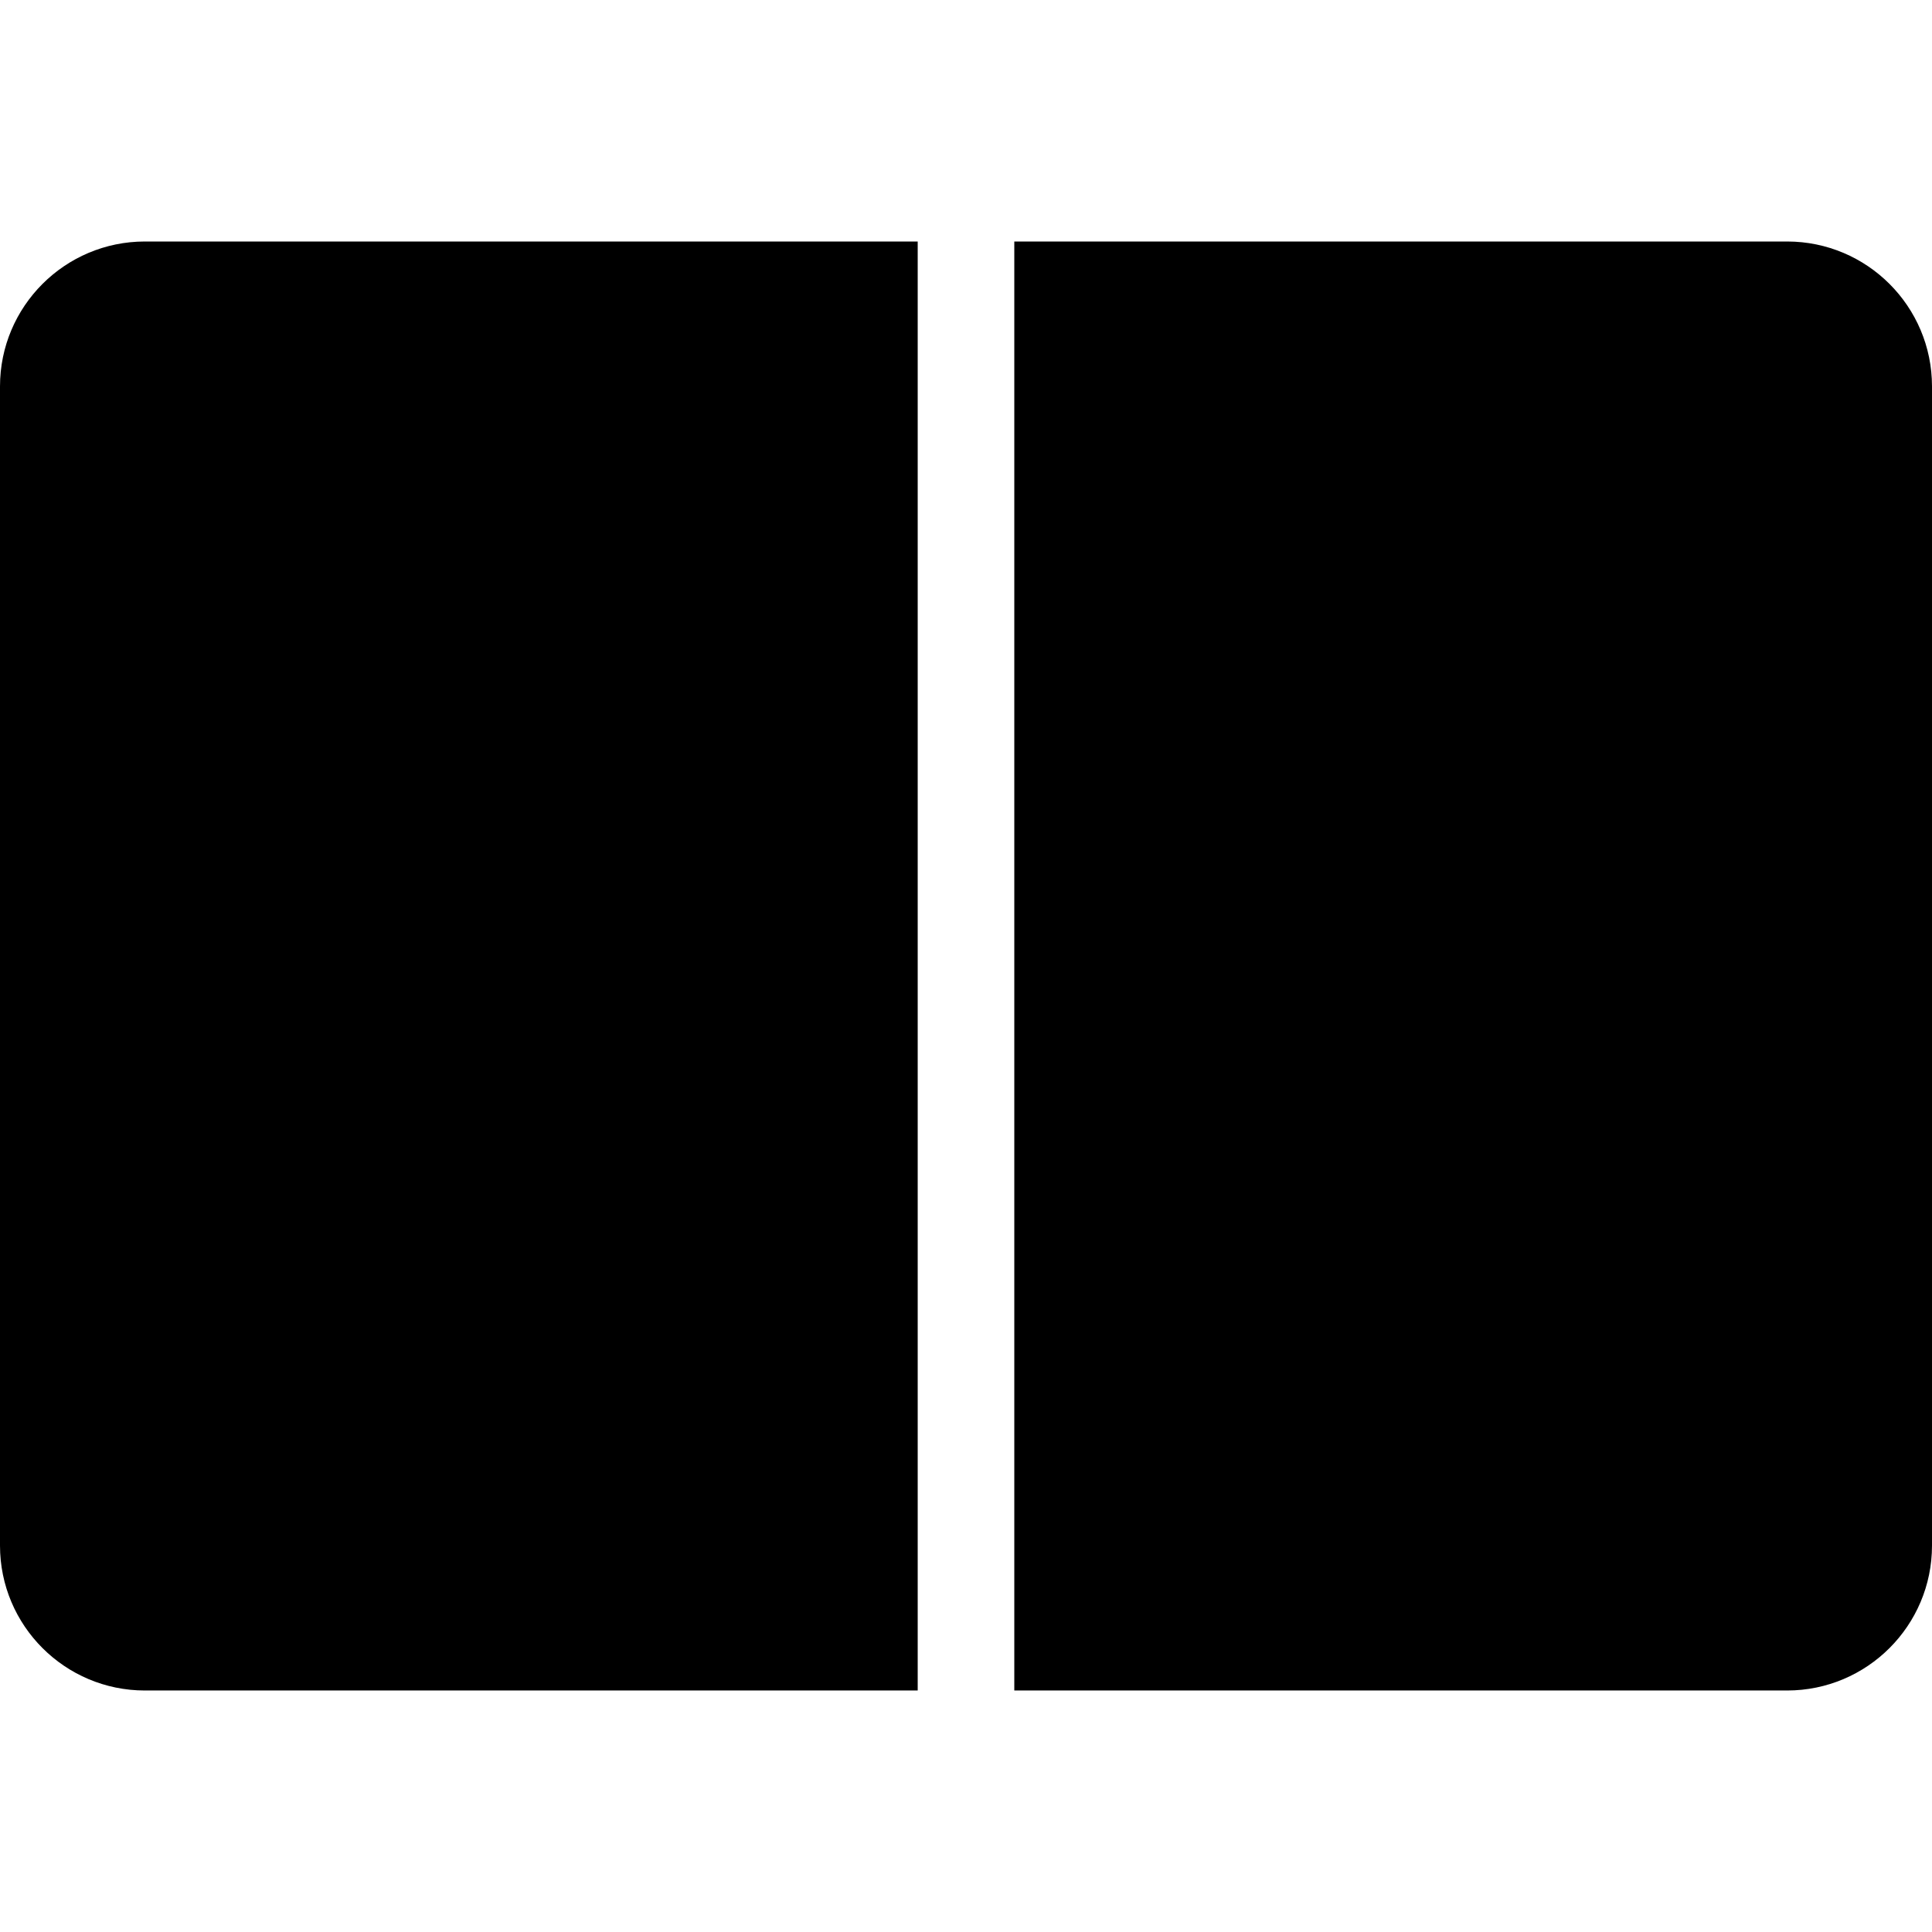
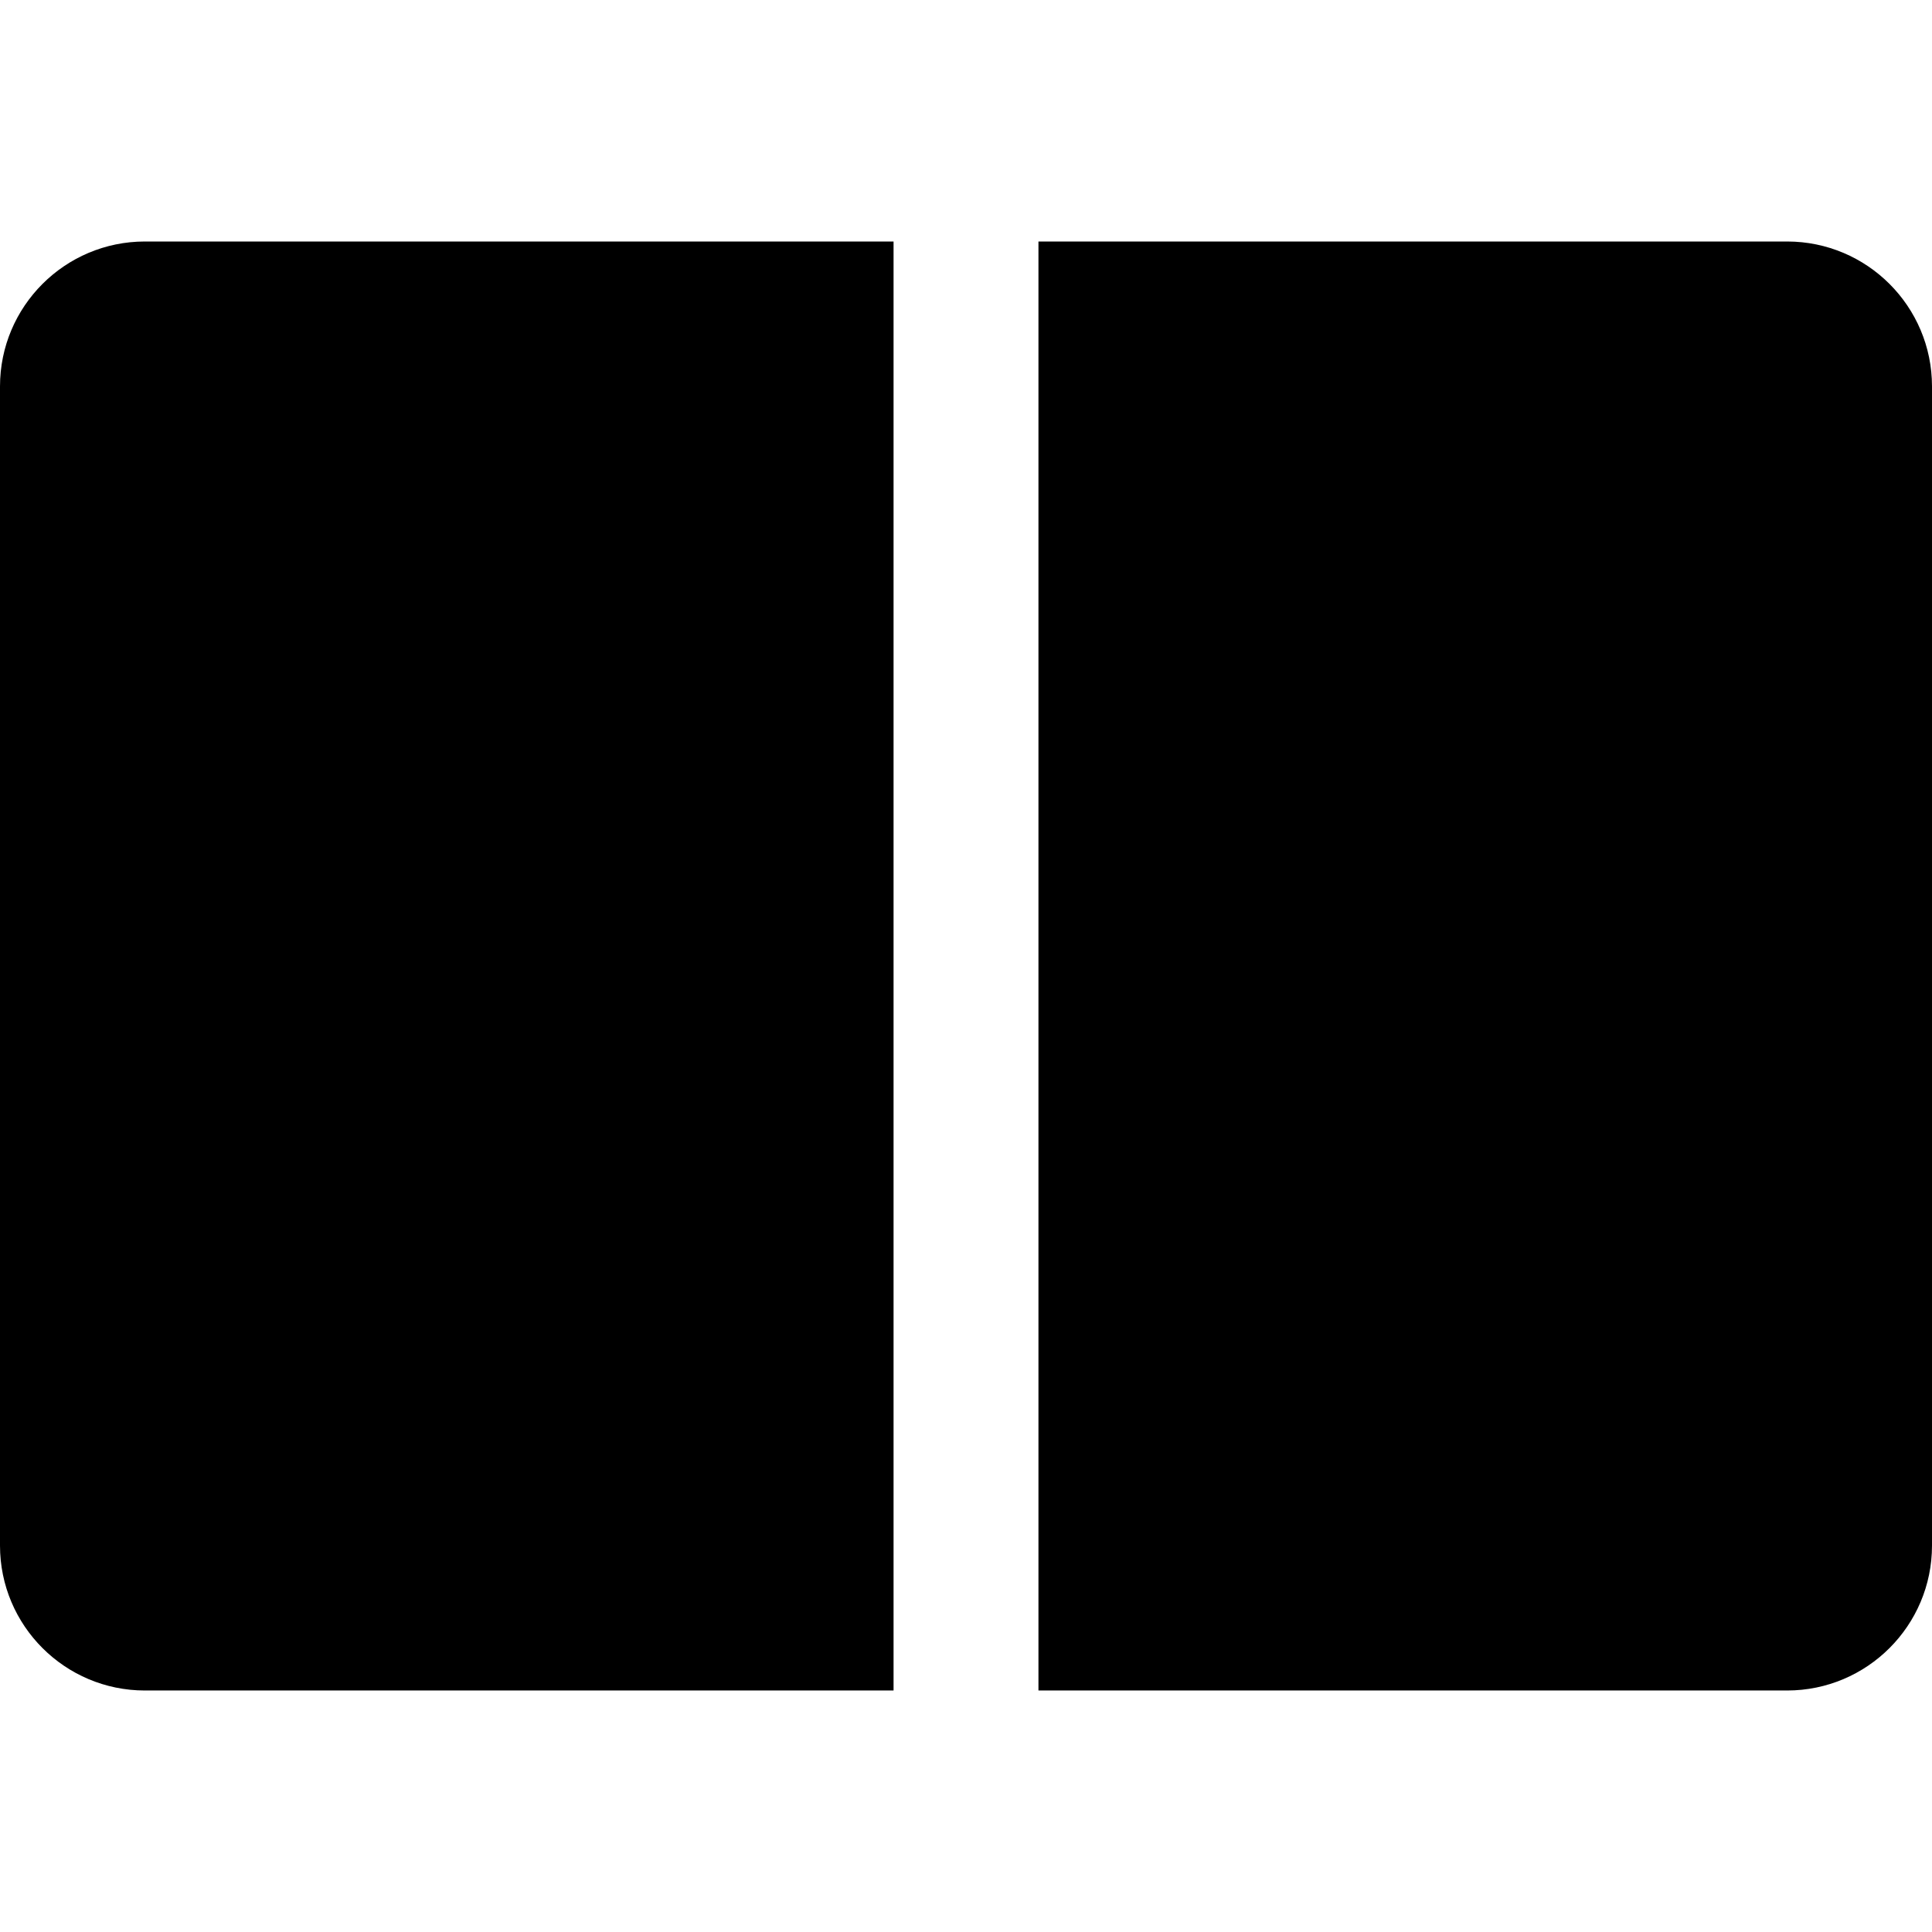
<svg xmlns="http://www.w3.org/2000/svg" width="100%" height="100%" viewBox="0 0 800 800" version="1.1" xml:space="preserve" style="fill-rule:evenodd;clip-rule:evenodd;stroke-linejoin:round;stroke-miterlimit:2;">
  <g transform="matrix(2.13889,0,0,2.15217,-247.378,-71.1388)">
-     <path d="M293.32,358.307L143.709,358.307C128.227,358.307 115.657,345.815 115.657,330.428L115.657,107.398C115.657,92.011 128.227,79.519 143.709,79.519L293.32,79.519L293.32,358.307ZM312.021,79.519L461.631,79.519C477.114,79.519 489.683,92.011 489.683,107.398L489.683,330.428C489.683,345.815 477.114,358.307 461.631,358.307L312.021,358.307L312.021,79.519Z" />
+     <path d="M288.645,358.307L143.709,358.307C128.227,358.307 115.657,345.815 115.657,330.428L115.657,107.398C115.657,92.011 128.227,79.519 143.709,79.519L288.645,79.519L288.645,358.307ZM316.696,79.519L461.631,79.519C477.114,79.519 489.683,92.011 489.683,107.398L489.683,330.428C489.683,345.815 477.114,358.307 461.631,358.307L316.696,358.307L316.696,79.519Z" />
  </g>
</svg>
